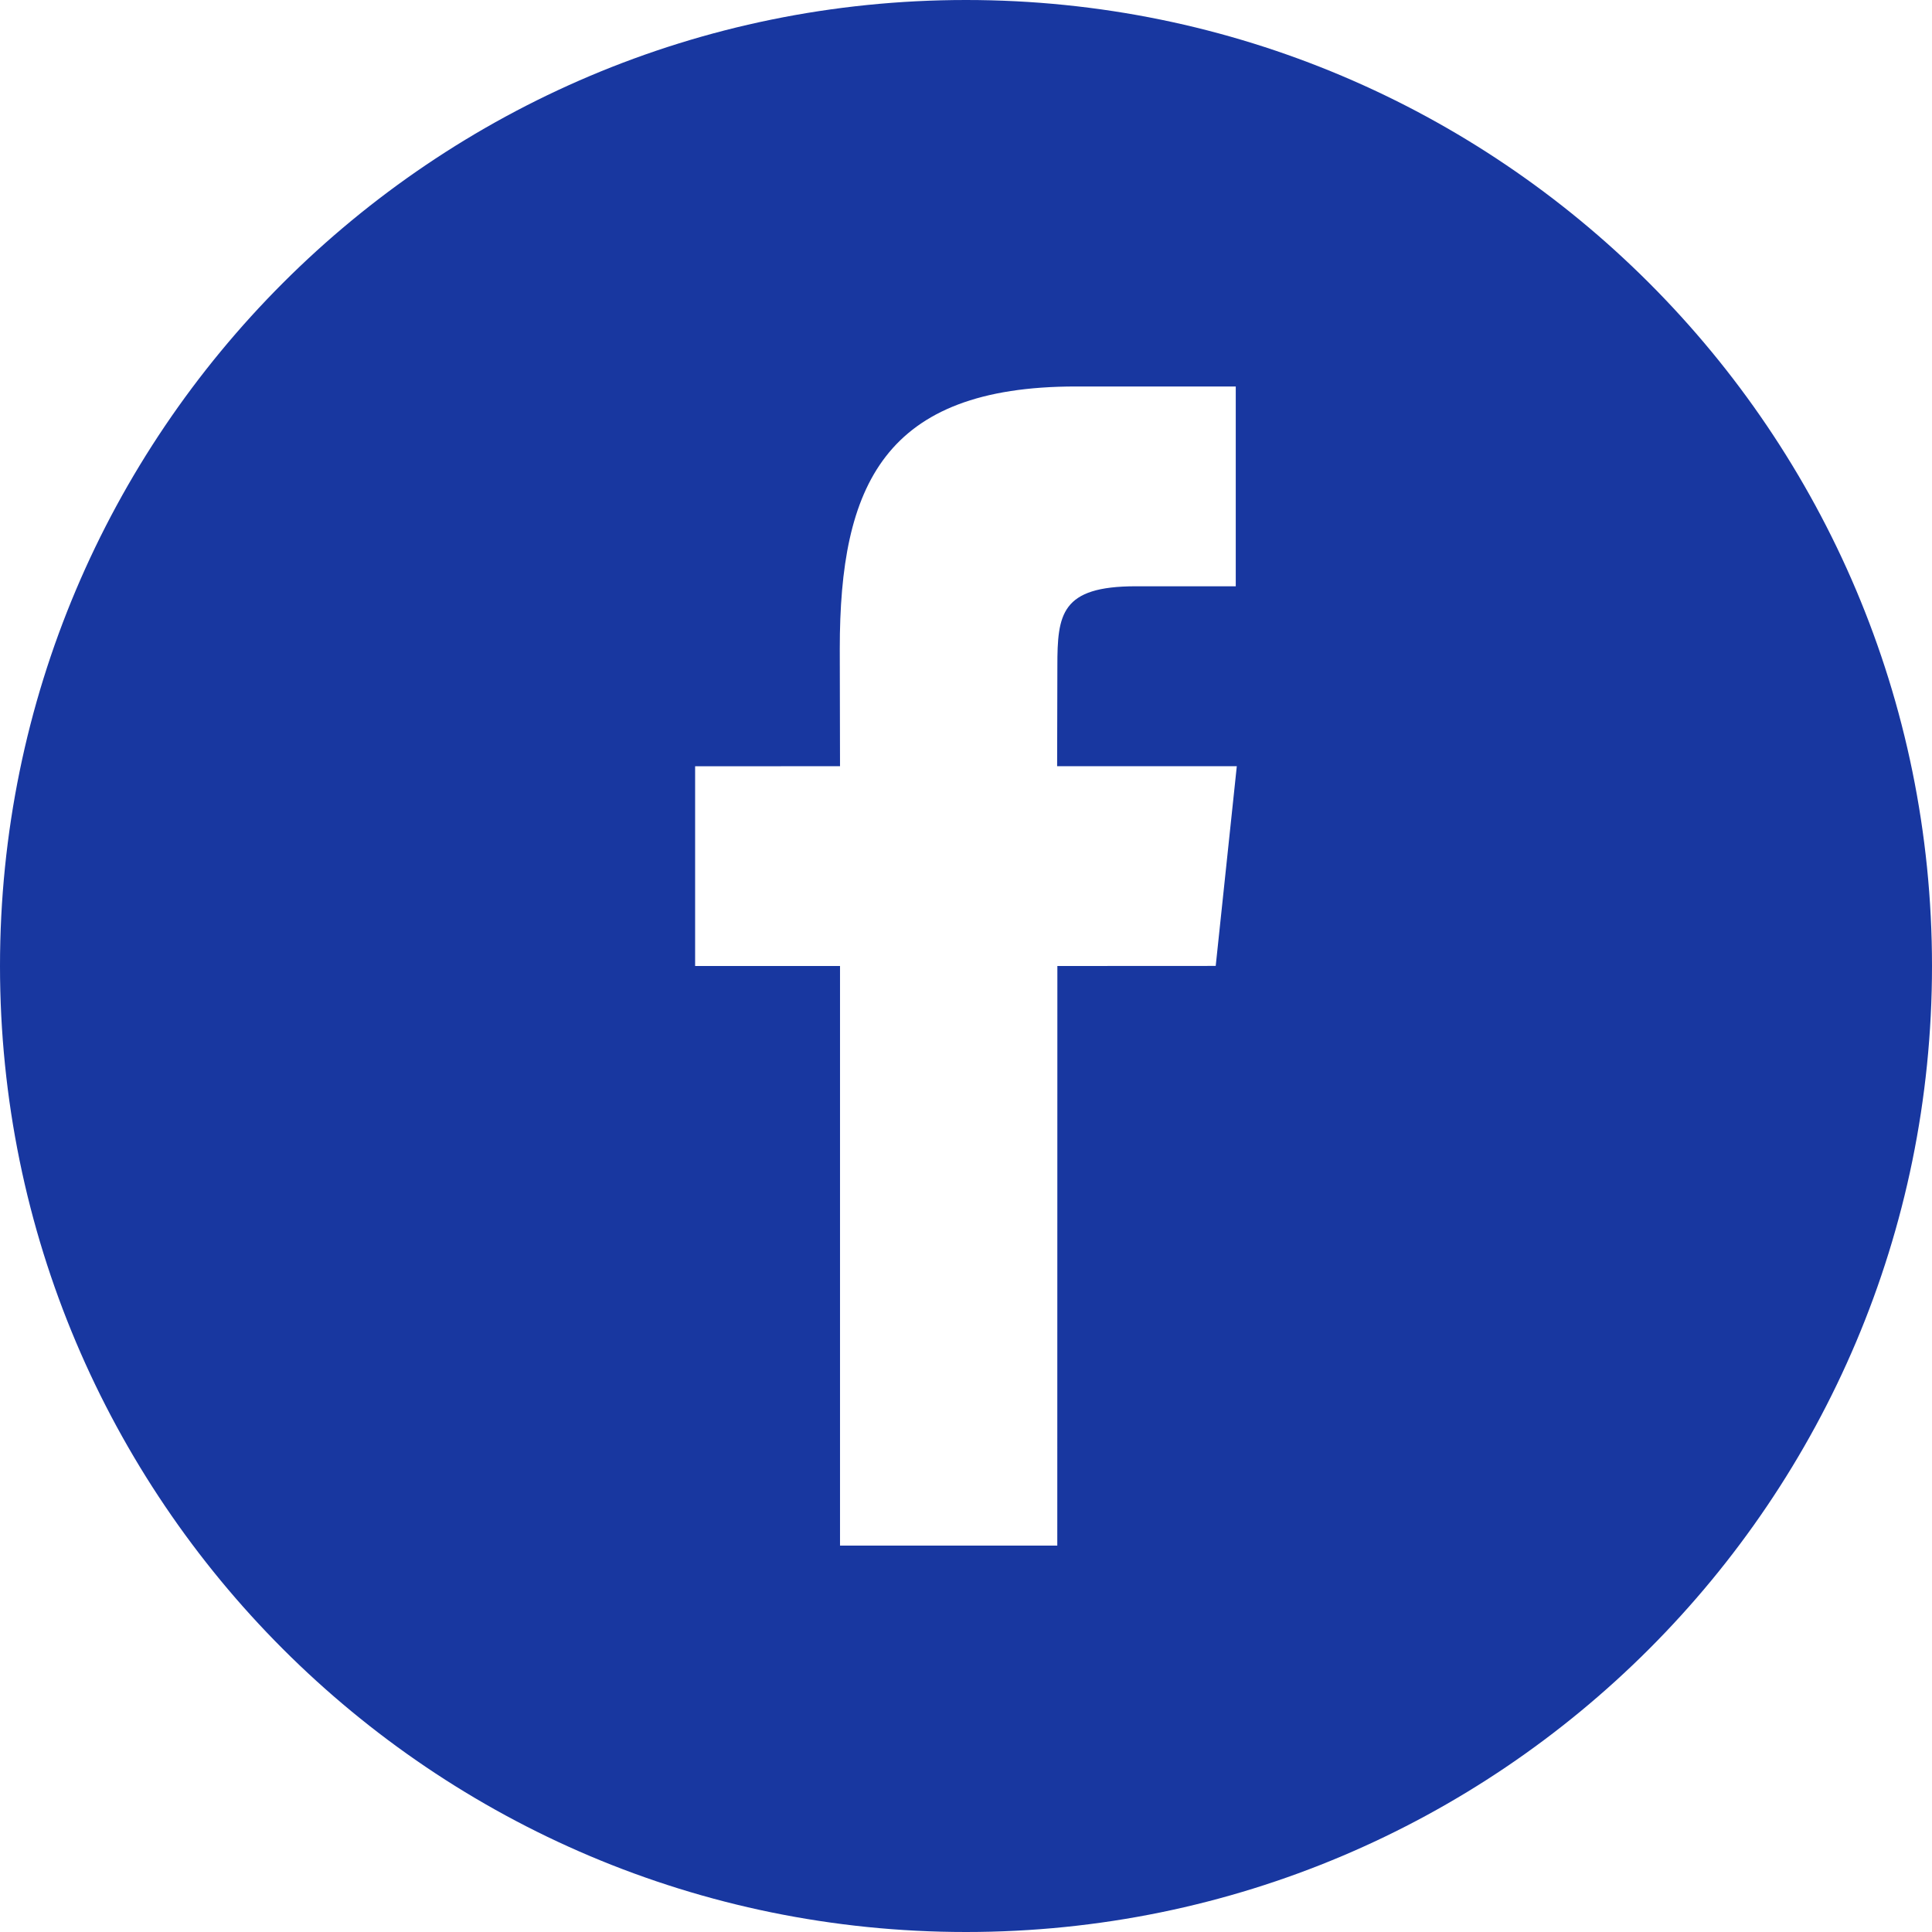
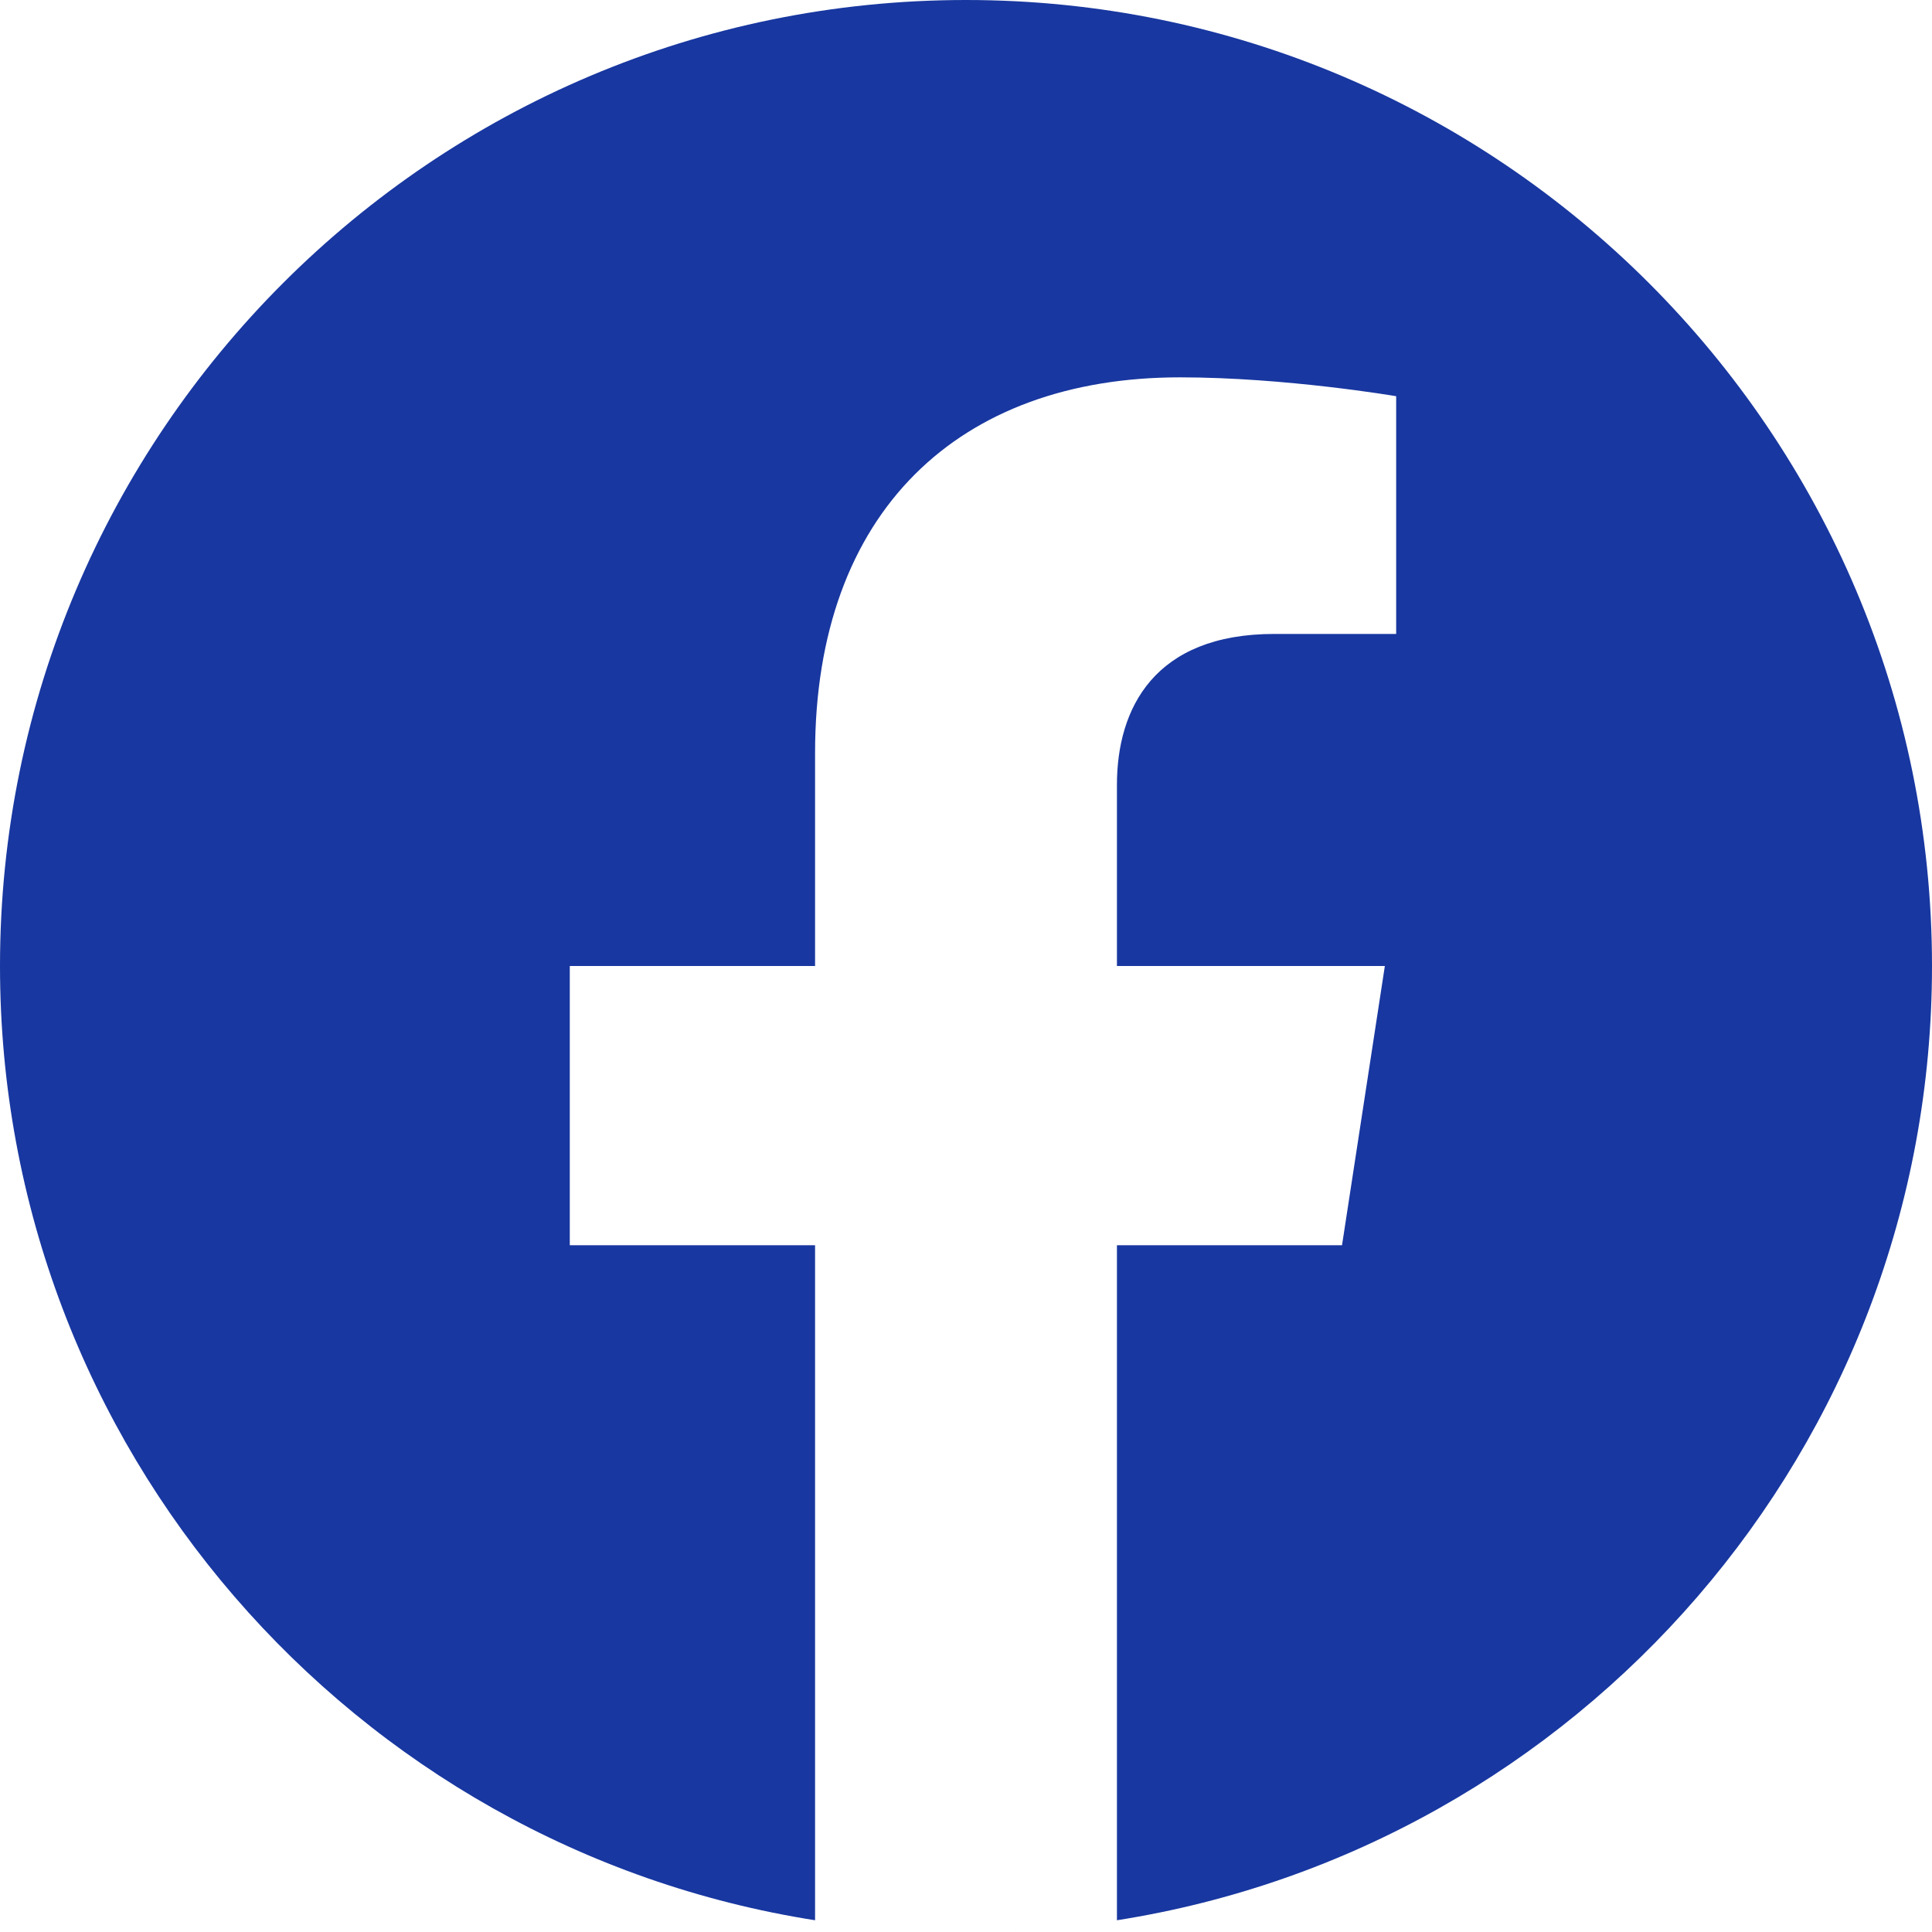
- <svg xmlns="http://www.w3.org/2000/svg" x="0px" y="0px" width="24px" height="24px" viewBox="268.5 0 24 24" enable-background="new 268.5 0 24 24" xml:space="preserve">
-   <path fill="#1837a0" d="M280.5,0c-6.627,0-12,5.373-12,12s5.373,12,12,12s12-5.373,12-12C292.5,5.372,287.127,0,280.5,0z M283.602,11.999  L281.635,12l-0.001,7.2h-2.699V12h-1.8V9.519l1.8-0.001l-0.003-1.461c0-2.025,0.549-3.256,2.933-3.256h1.986v2.482h-1.242  c-0.929,0-0.974,0.346-0.974,0.993l-0.003,1.242h2.232L283.602,11.999z" />
+ <svg xmlns="http://www.w3.org/2000/svg" height="100%" style="fill-rule:evenodd;clip-rule:evenodd;stroke-linejoin:round;stroke-miterlimit:2;" version="1.1" viewBox="0 0 512 512" width="100%" xml:space="preserve">
+   <path fill="#1837a0" d="M255.022,511.998l0.229,0.001l-0.079,0l-0.15,-0.001Zm1.806,0.001l-0.079,0l0.229,-0.001l-0.15,0.001Zm-2.588,-0.005l0.247,0.001l-0.142,0l-0.105,-0.001Zm3.415,0.001l-0.142,0l0.247,-0.001l-0.105,0.001Zm-4.169,-0.007l0.165,0.001l-0.132,-0.001l-0.033,0Zm4.995,0l-0.132,0.001l0.165,-0.001l-0.033,0Zm0.826,-0.009l-0.058,0.001l0.223,-0.003l-0.165,0.002Zm-6.779,-0.002l0.223,0.003l-0.058,-0.001l-0.165,-0.002Zm7.604,-0.01l-0.135,0.002l0.275,-0.004l-0.14,0.002Zm-8.404,-0.002l0.275,0.004l-0.135,-0.002l-0.14,-0.002Zm9.228,-0.012l-0.182,0.003l0.254,-0.005l-0.072,0.002Zm-9.984,-0.002l0.254,0.005l-0.182,-0.003l-0.072,-0.002Zm-0.937,-0.019l0.225,0.005l-0.04,-0.001l-0.185,-0.004Zm11.745,0.004l-0.04,0.001l0.225,-0.005l-0.185,0.004Zm-12.567,-0.025l0.309,0.008l-0.125,-0.003l-0.184,-0.005Zm13.39,0.005l-0.125,0.003l0.309,-0.008l-0.184,0.005Zm0.823,-0.022l-0.201,0.006l0.316,-0.009l-0.115,0.003Zm-14.967,-0.003l0.316,0.009l-0.201,-0.006l-0.115,-0.003Zm-0.72,-0.022l0.225,0.007l-0.212,-0.007l-0.194,-0.006l0.181,0.006Zm16.509,0l-0.212,0.007l0.225,-0.007l0.181,-0.006l-0.194,0.006Zm0.821,-0.027l-0.112,0.004l0.345,-0.012l-0.233,0.008Zm-18.371,-0.008l0.345,0.012l-0.112,-0.004l-0.233,-0.008Zm-0.749,-0.028l0.362,0.013l-0.201,-0.007l-0.161,-0.006Zm19.941,0.006l-0.201,0.007l0.362,-0.013l-0.161,0.006Zm-20.676,-0.036l0.354,0.015l-0.277,-0.011l-0.077,-0.004Zm21.495,0.004l-0.277,0.011l0.354,-0.015l-0.077,0.004Zm-22.525,-0.049l0.38,0.017l-0.093,-0.003l-0.287,-0.014Zm23.345,0.014l-0.093,0.003l0.38,-0.017l-0.287,0.014Zm-24.084,-0.048l0.394,0.018l-0.186,-0.008l-0.208,-0.01Zm24.902,0.01l-0.186,0.008l0.394,-0.018l-0.208,0.01Zm-25.63,-0.047l0.397,0.02l-0.279,-0.013l-0.118,-0.007Zm26.448,0.007l-0.279,0.013l0.397,-0.02l-0.118,0.007Zm0.818,-0.043l-0.362,0.019l0.321,-0.017l0.378,-0.021l-0.337,0.019Zm-27.925,0.002l0.321,0.017l-0.362,-0.019l-0.337,-0.019l0.378,0.021Zm28.741,-0.048l-0.16,0.009l0.406,-0.023l-0.246,0.014Zm-29.844,-0.014l0.406,0.023l-0.16,-0.009l-0.246,-0.014Zm-0.722,-0.043l0.405,0.024l-0.253,-0.014l-0.152,-0.01Zm31.382,0.01l-0.253,0.014l0.405,-0.024l-0.152,0.01Zm-32.071,-0.053l0.365,0.023l-0.34,-0.021l-0.342,-0.022l0.317,0.02Zm32.887,0.002l-0.34,0.021l0.365,-0.023l0.317,-0.02l-0.342,0.022Zm0.814,-0.053l-0.122,0.008l0.387,-0.026l-0.265,0.018Zm-34.755,-0.018l0.387,0.026l-0.122,-0.008l-0.265,-0.018Zm-0.721,-0.05l0.38,0.027l-0.208,-0.014l-0.172,-0.013Zm36.29,0.013l-0.208,0.014l0.38,-0.027l-0.172,0.013Zm-37.009,-0.064l0.349,0.025l-0.271,-0.019l-0.078,-0.006Zm37.822,0.006l-0.271,0.019l0.349,-0.025l-0.078,0.006Zm-38.789,-0.079l0.306,0.023l-0.074,-0.005l-0.232,-0.018Zm39.602,0.018l-0.074,0.005l0.306,-0.023l-0.232,0.018Zm0.811,-0.063l-0.146,0.011l0.311,-0.025l-0.165,0.014Zm-41.157,-0.014l0.311,0.025l-0.146,-0.011l-0.165,-0.014Zm-0.725,-0.059l0.264,0.022l-0.186,-0.015l-0.078,-0.007Zm42.694,0.007l-0.186,0.015l0.264,-0.022l-0.078,0.007Zm-43.492,-0.074l0.079,0.007l-0.013,-0.001l-0.066,-0.006Zm44.302,0.006l-0.013,0.001l0.079,-0.007l-0.066,0.006Zm0.81,-0.071l-0.072,0.006l0.181,-0.016l-0.109,0.01Zm-45.965,-0.01l0.181,0.016l-0.072,-0.006l-0.109,-0.01Zm-0.75,-0.068l0.135,0.013l-0.084,-0.008l-0.051,-0.005Zm47.523,0.005l-0.084,0.008l0.135,-0.013l-0.051,0.005Zm-63.736,-2.025c-122.319,-19.226 -216,-125.203 -216,-252.887c0,-141.29 114.71,-256 256,-256c141.29,0 256,114.71 256,256c0,127.684 -93.681,233.661 -216,252.887l0,-178.887l59.65,0l11.35,-74l-71,0l0,-48.021c0,-20.245 9.918,-39.979 41.719,-39.979l32.281,0l0,-63c0,0 -29.296,-5 -57.305,-5c-58.476,0 -96.695,35.44 -96.695,99.6l0,56.4l-65,0l0,74l65,0l0,178.887Z" />
</svg>
